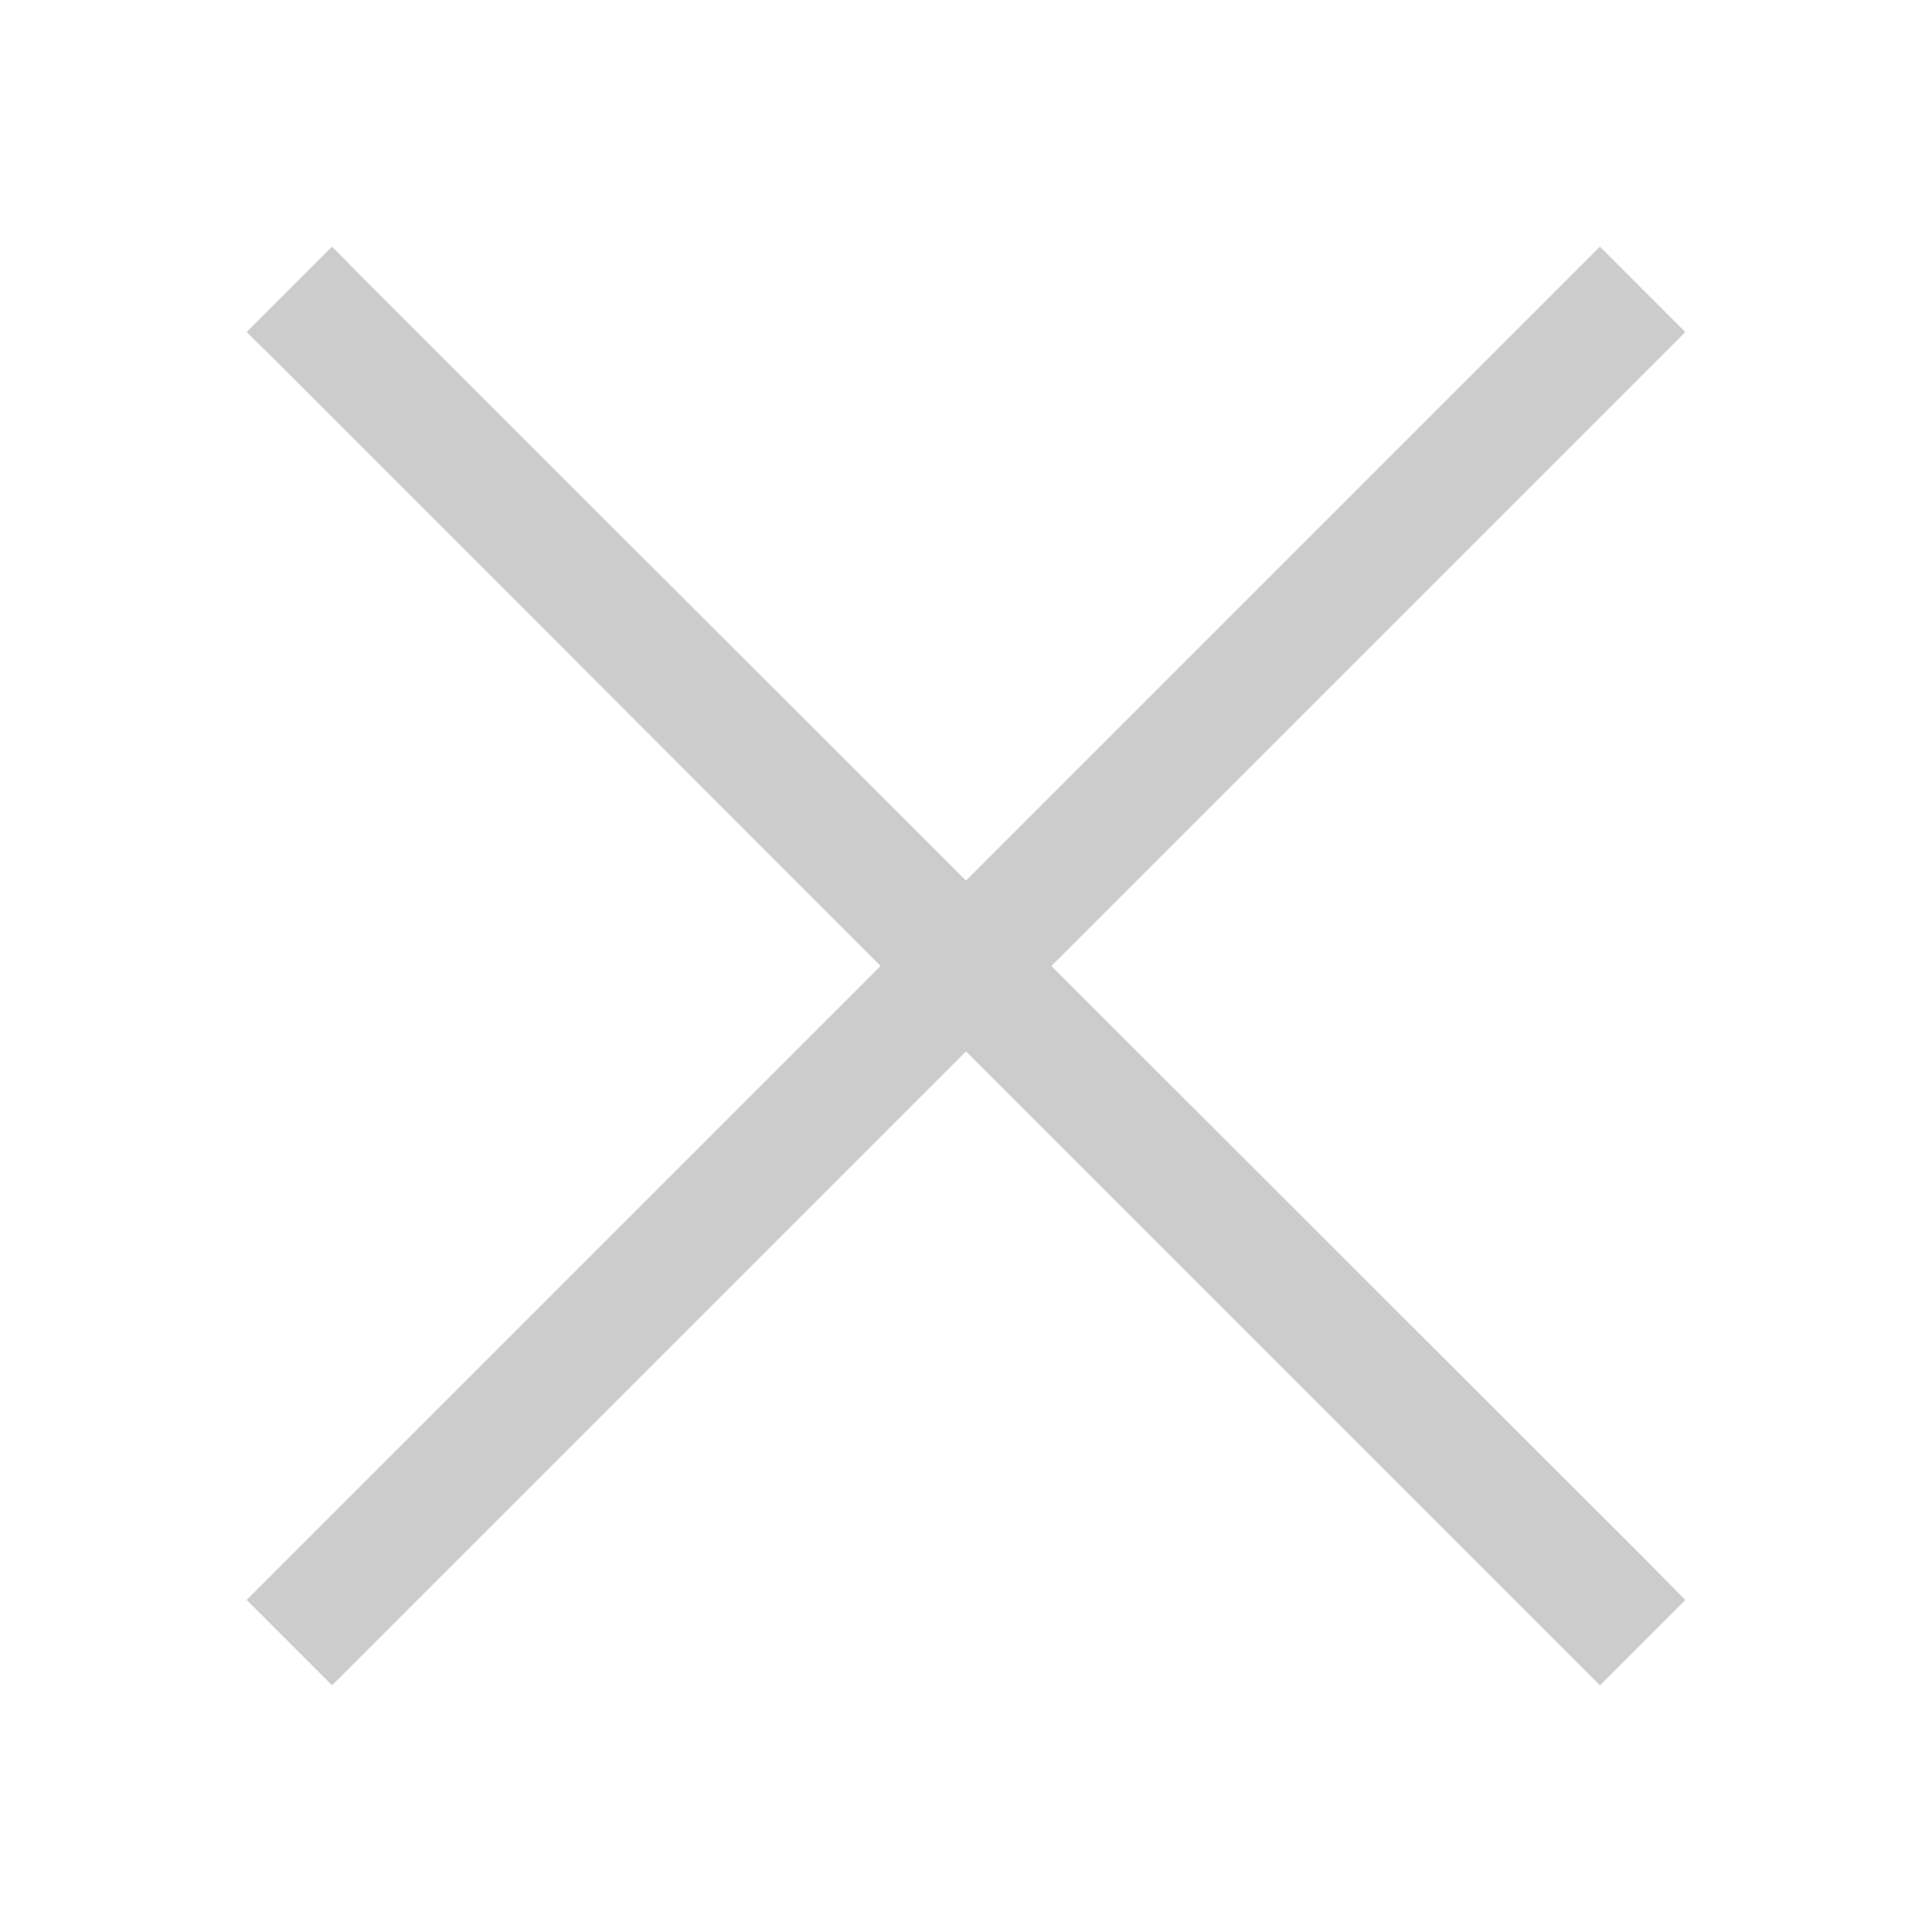
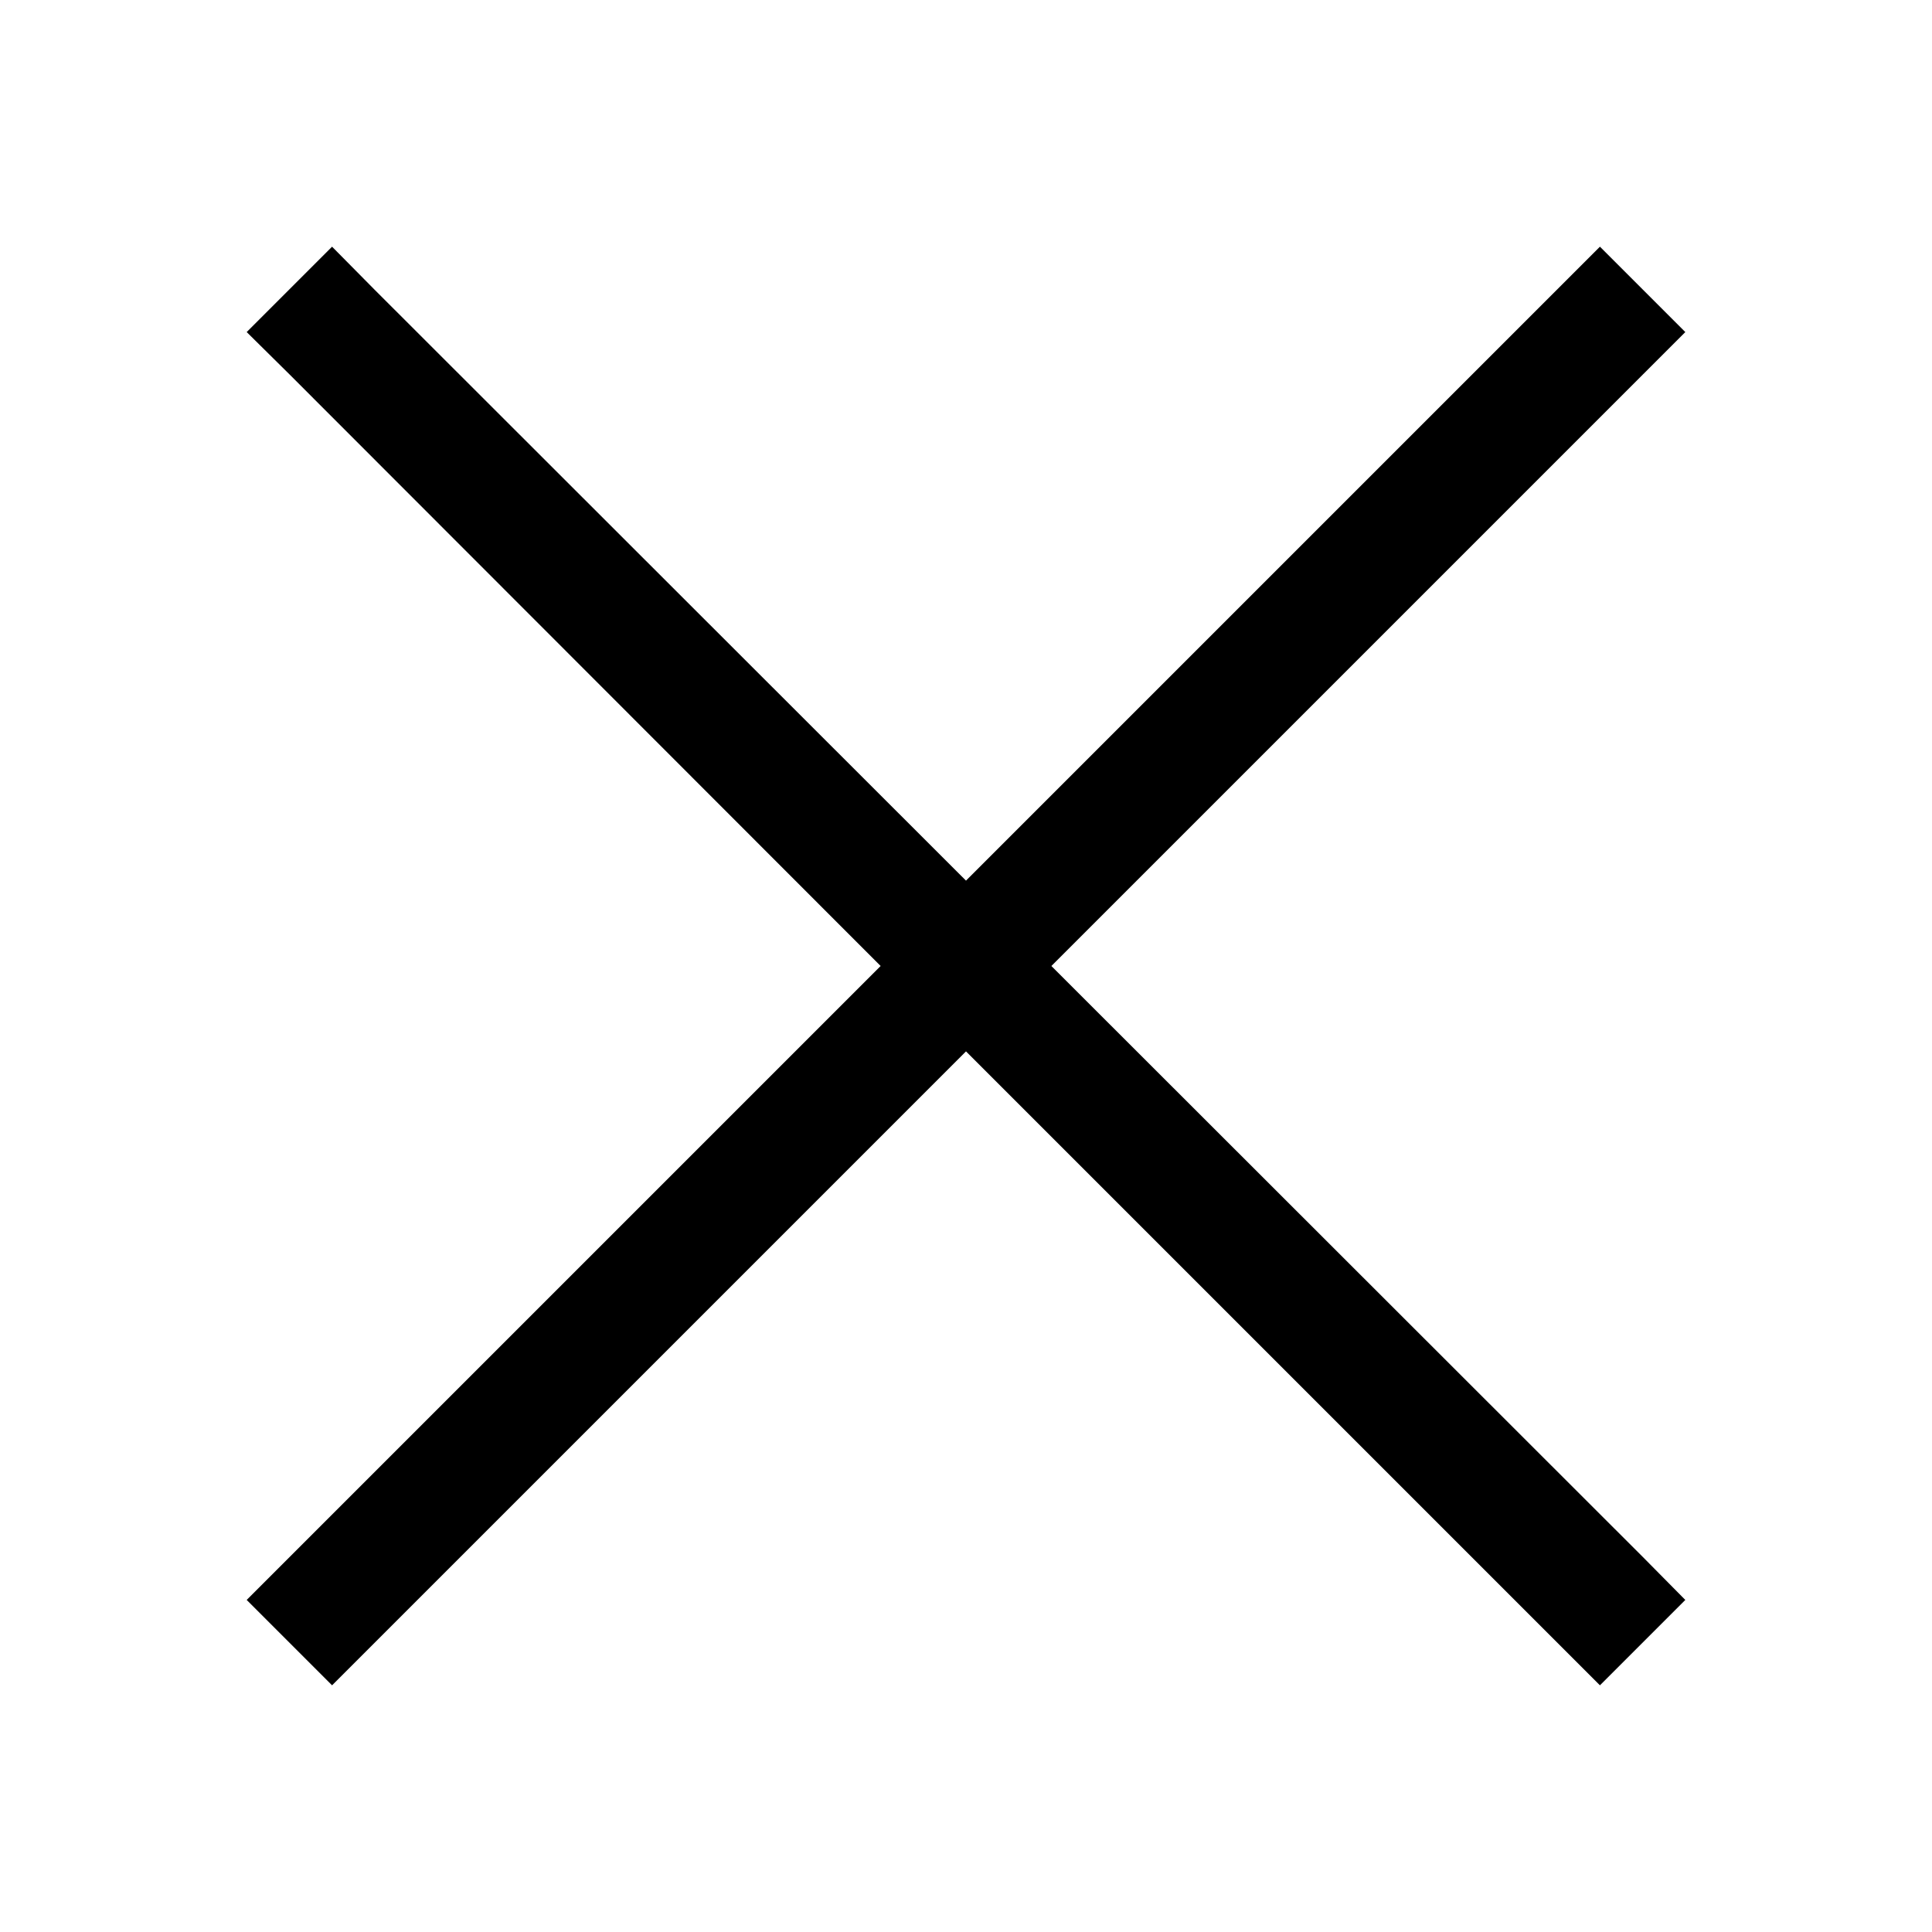
<svg xmlns="http://www.w3.org/2000/svg" version="1.1" width="32" height="32" viewBox="0 0 32 32">
-   <path fill="#ccc" d="M5.5 4.086l-1.414 1.414 0.711 0.703 9.789 9.797-10.5 10.5 1.414 1.414 10.5-10.5 10.5 10.5 1.414-1.414-0.703-0.711-9.797-9.789 10.5-10.5-1.414-1.414-10.5 10.5-9.797-9.789z" />
+   <path d="M5.5 4.086l-1.414 1.414 0.711 0.703 9.789 9.797-10.5 10.5 1.414 1.414 10.5-10.5 10.5 10.5 1.414-1.414-0.703-0.711-9.797-9.789 10.5-10.5-1.414-1.414-10.5 10.5-9.797-9.789z" />
</svg>
